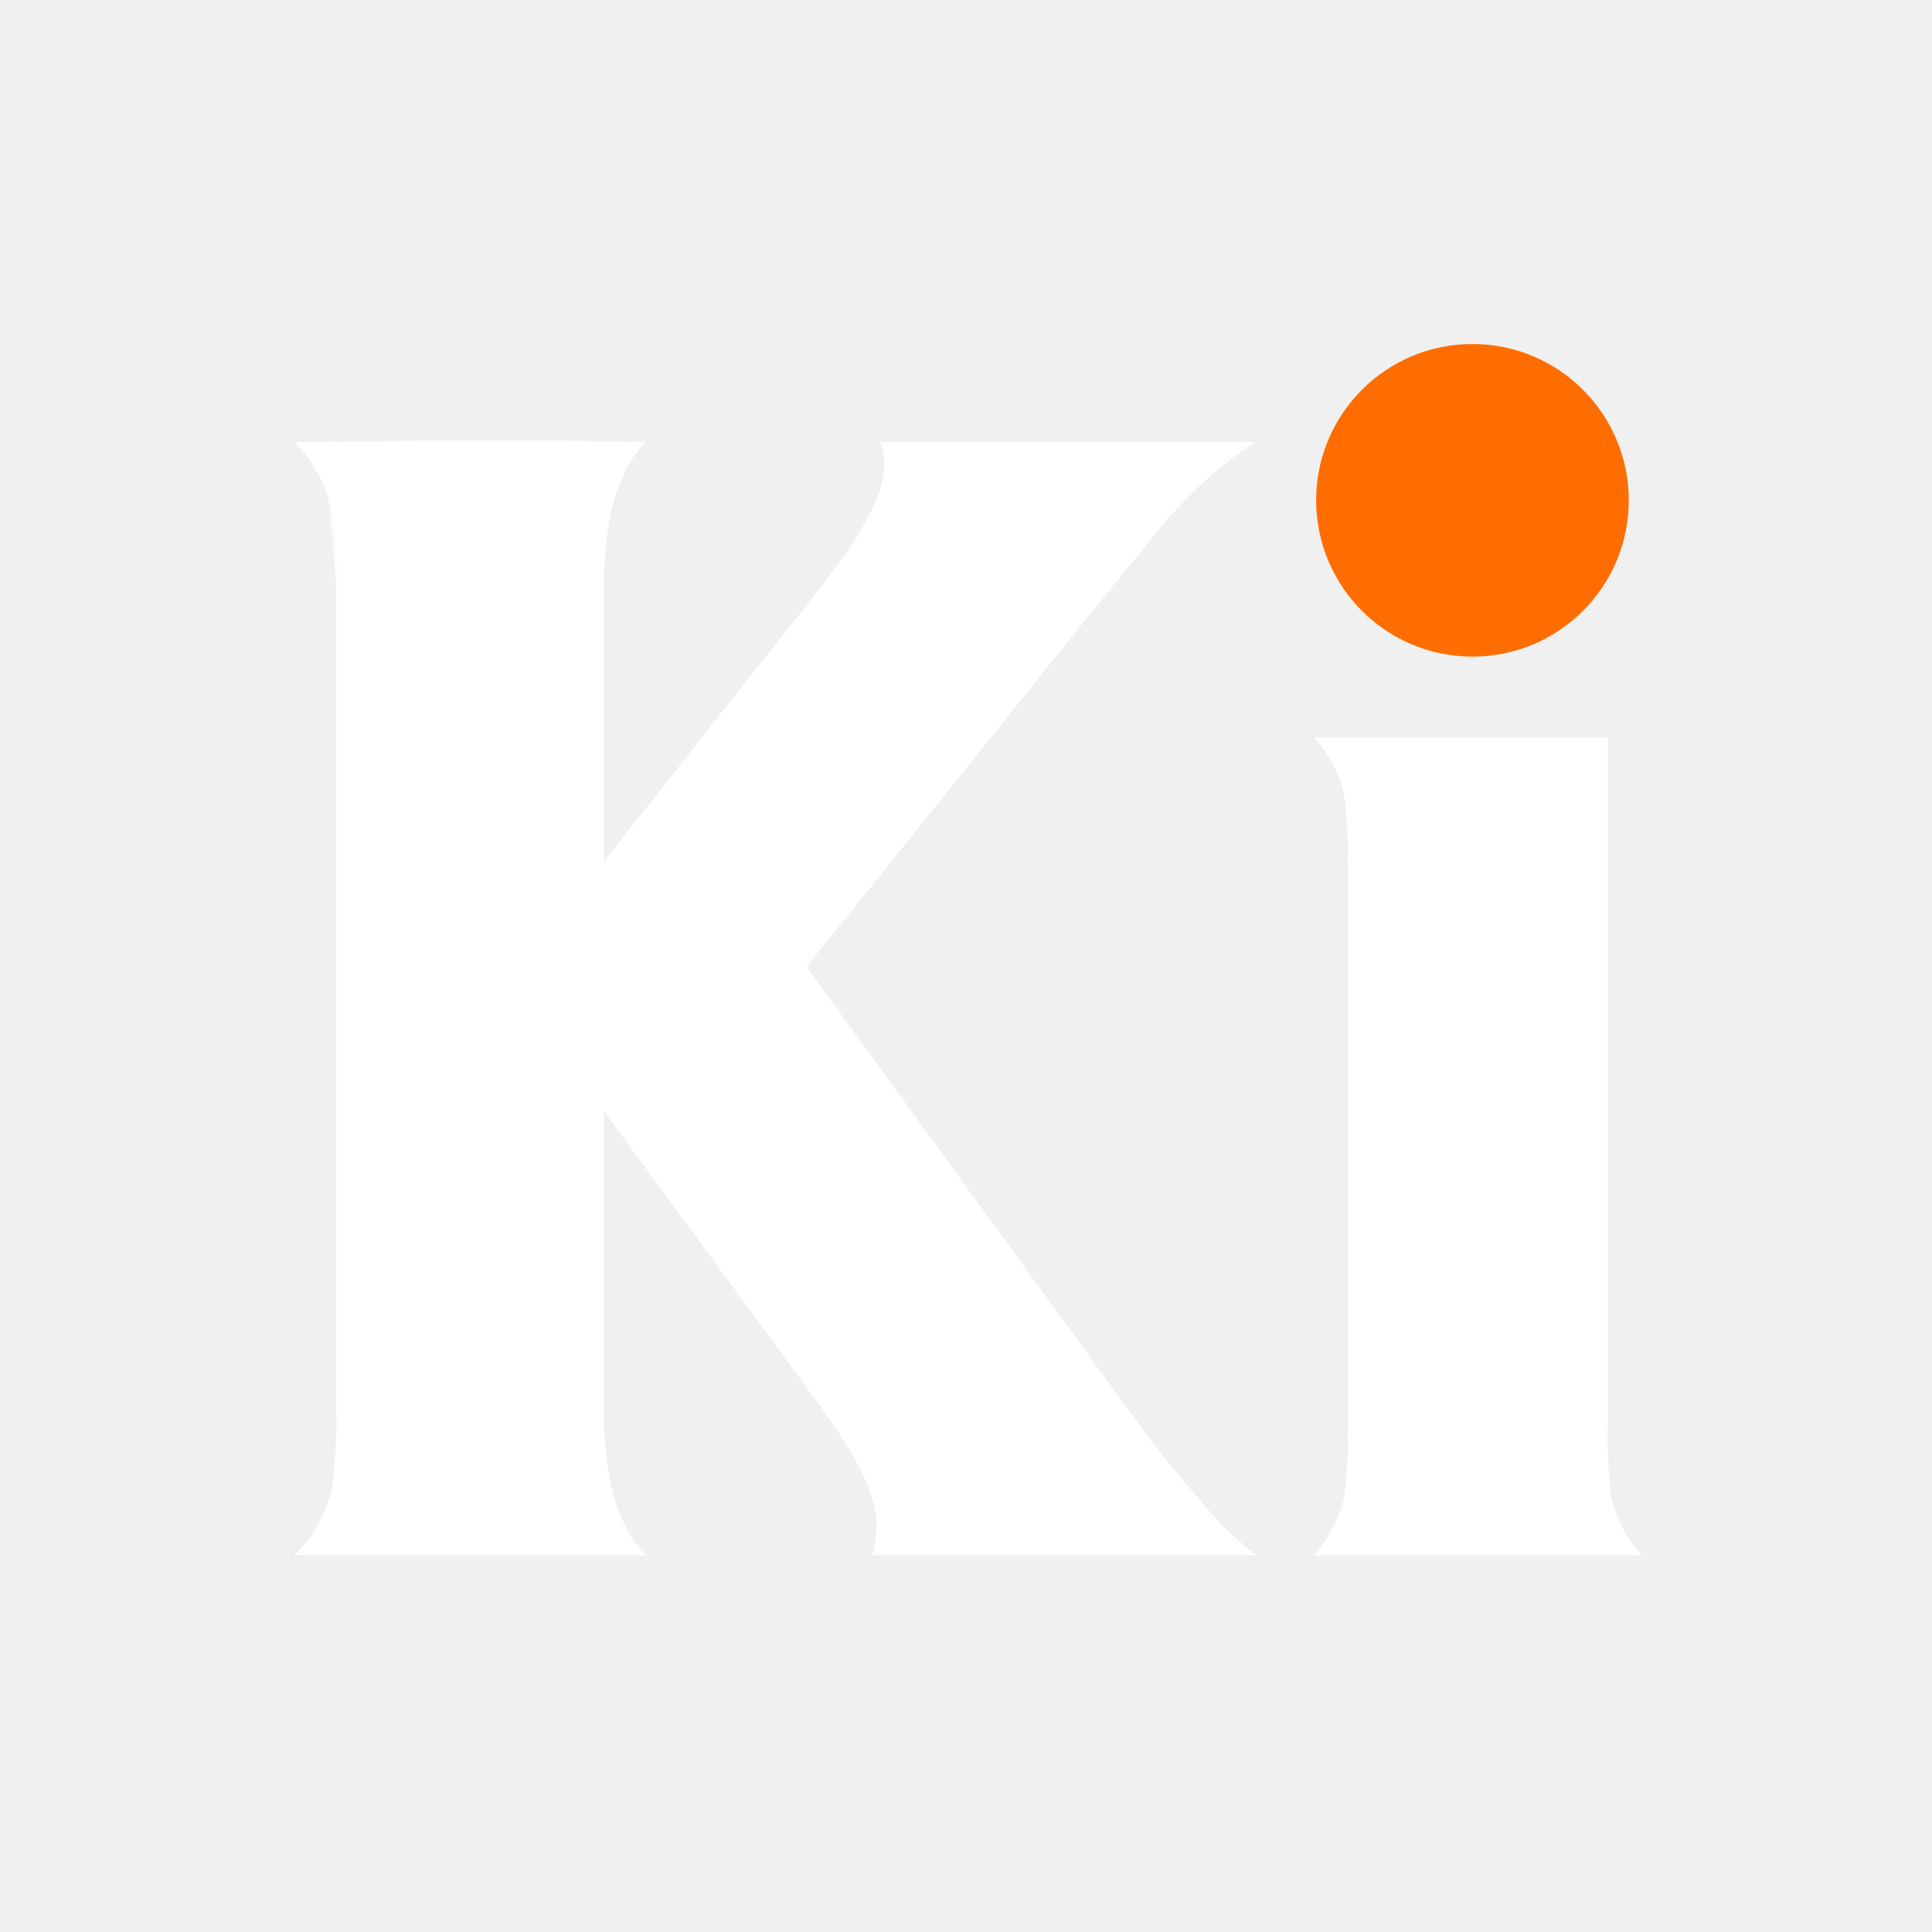
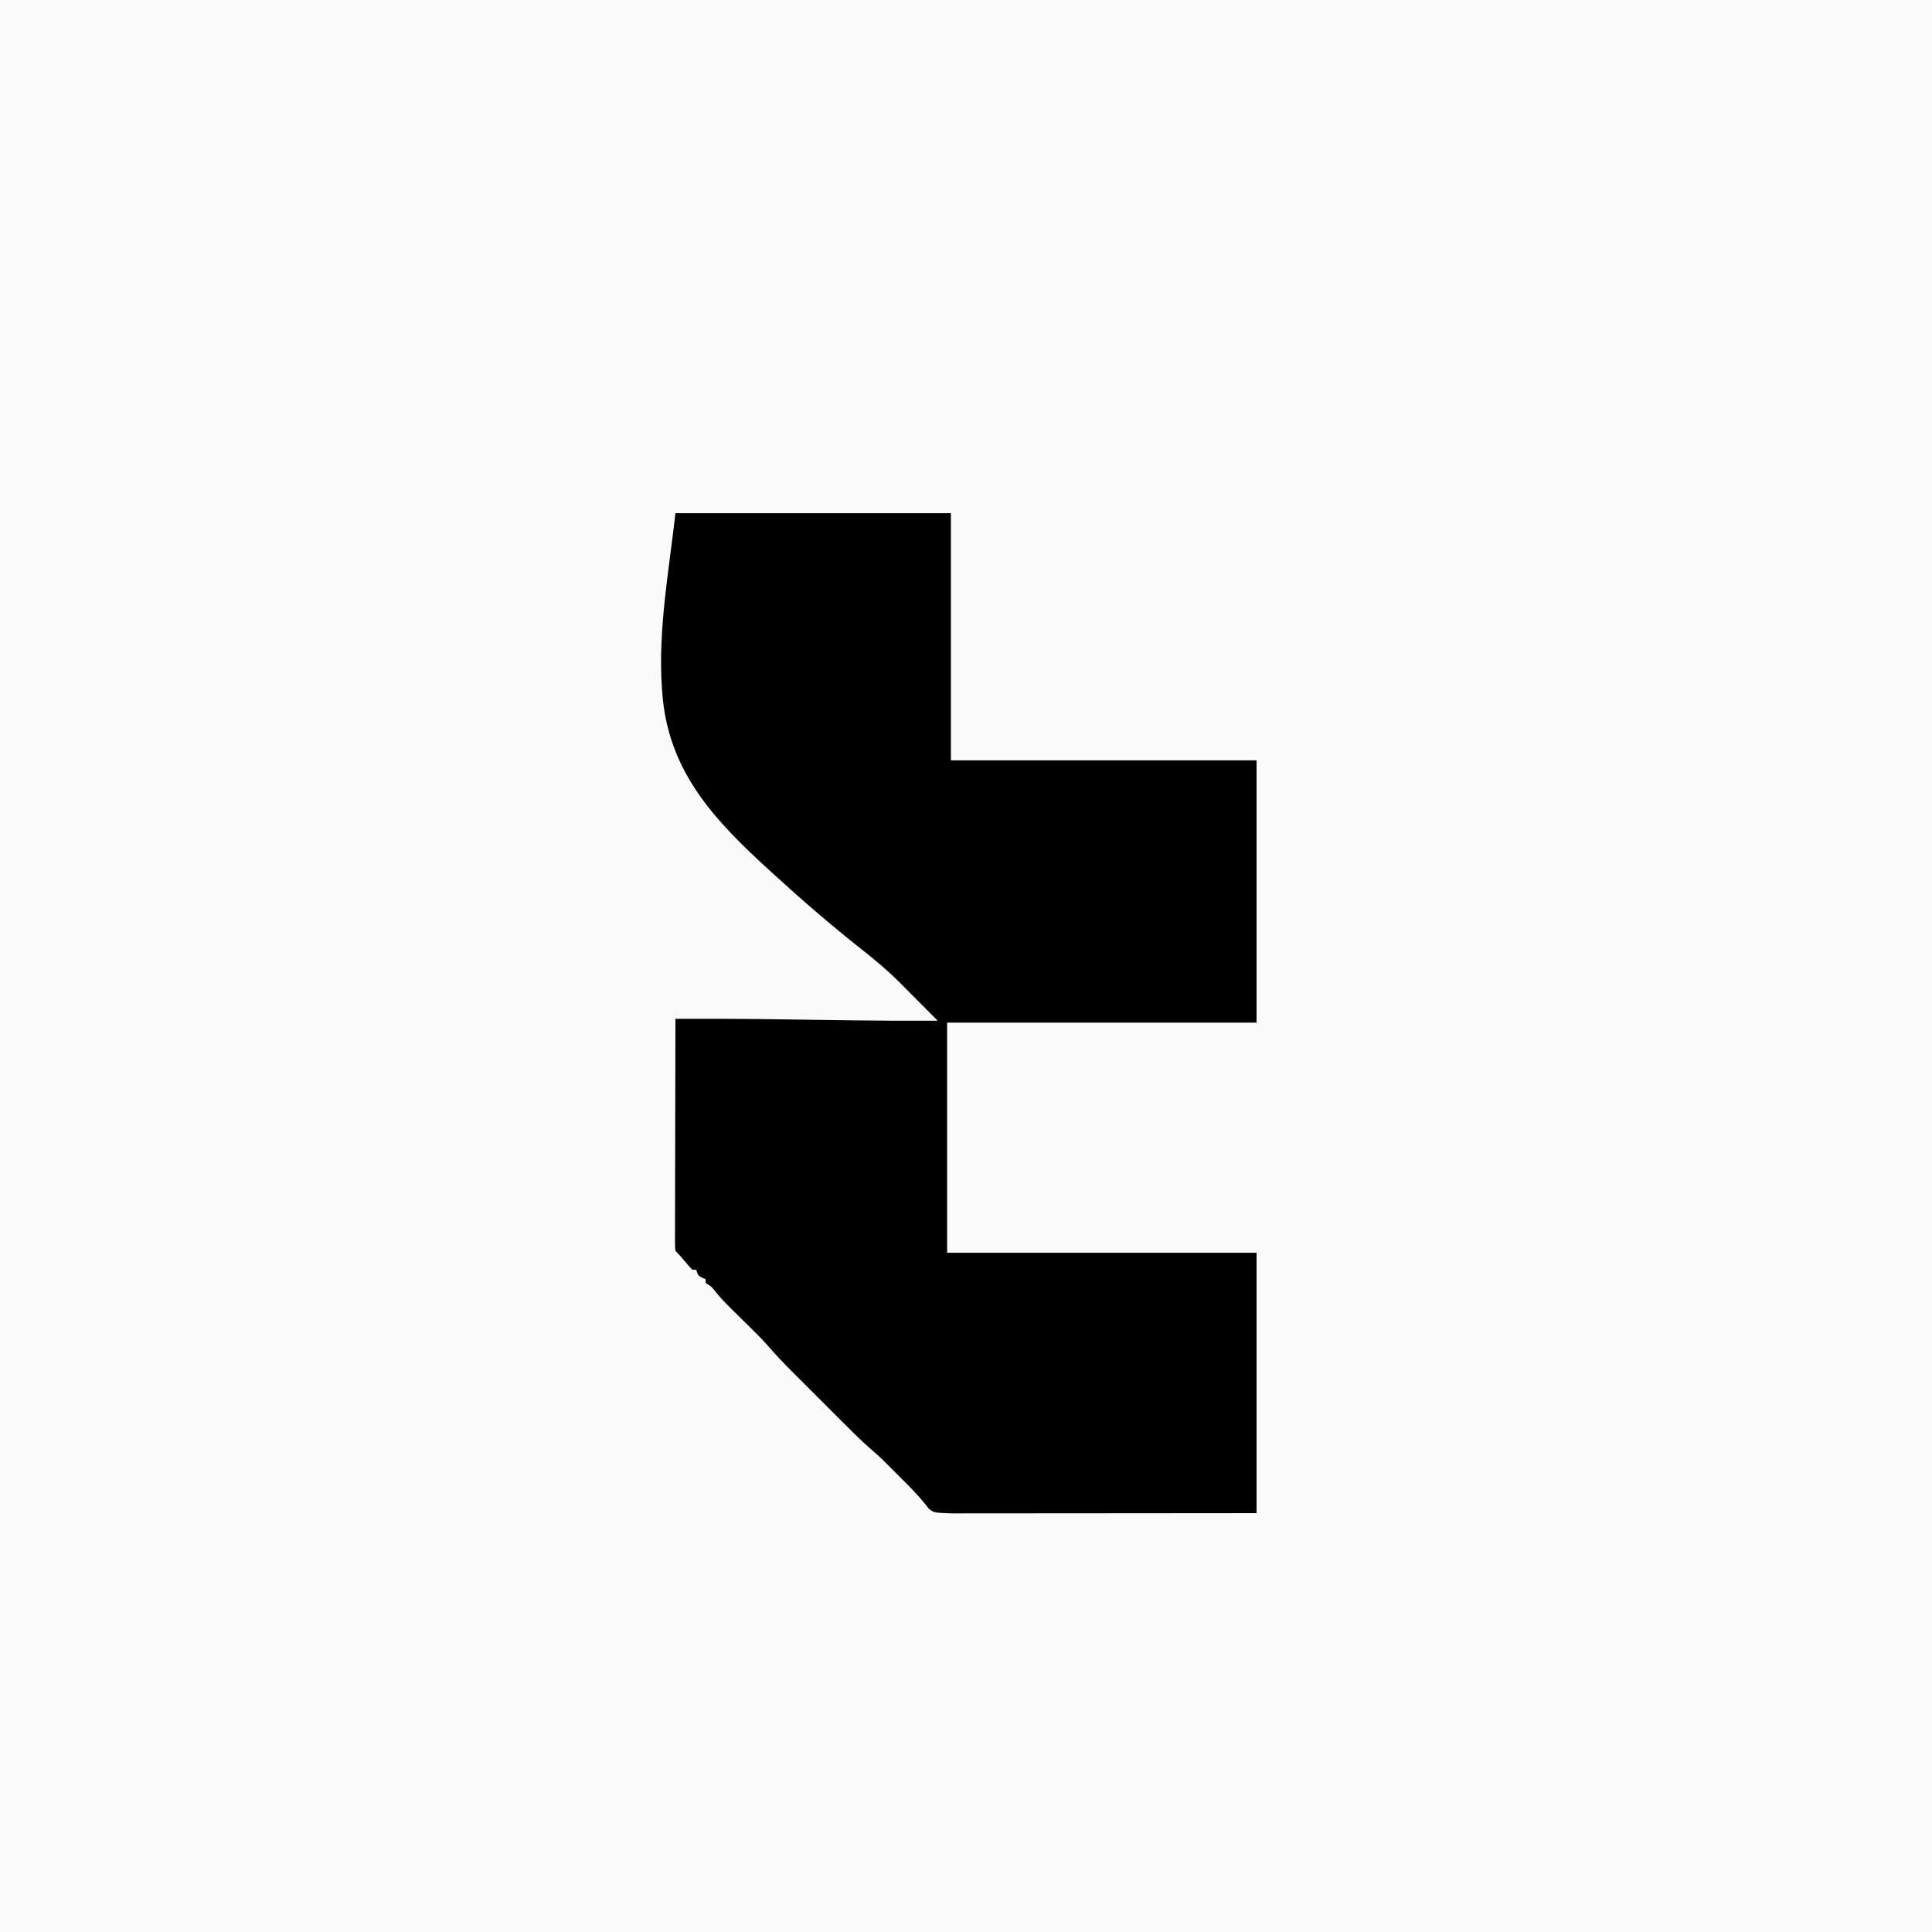
- <svg xmlns="http://www.w3.org/2000/svg" xmlns:xlink="http://www.w3.org/1999/xlink" viewBox="0 0 32 32" version="1.1" id="svg5496" width="32" height="32">
-   <defs id="defs5435">
-     <style id="style5390">.cls-1{fill:none;}.cls-2{isolation:isolate;}.cls-15,.cls-3{mix-blend-mode:overlay;}.cls-4{clip-path:url(#clip-path);}.cls-16,.cls-5{opacity:0.75;}.cls-5,.cls-7{mix-blend-mode:multiply;}.cls-6{clip-path:url(#clip-path-2);}.cls-7{opacity:0.6;}.cls-8{fill:url(#Безымянный_градиент_10);}.cls-9{mix-blend-mode:saturation;fill:url(#Безымянный_градиент_28);}.cls-10{clip-path:url(#clip-path-3);}.cls-11,.cls-16{fill:#fff;}.cls-12{fill:url(#Безымянный_градиент_114);}.cls-13{fill:url(#Безымянный_градиент_104);}.cls-14{fill:#ff6d00;}.cls-15{opacity:0.5;}</style>
-     <linearGradient id="Безымянный_градиент_10" x1="50.009" x2="50.009" y2="100" gradientUnits="userSpaceOnUse" gradientTransform="matrix(0.7020532,0,0,0.7020531,-2.883878,0.4406579)">
-       <stop offset="0" stop-color="#2b4bb7" id="stop5398" style="stop-color:#404040;stop-opacity:1" />
-       <stop offset="1" stop-color="#2b2fb7" id="stop5400" style="stop-color:#262626;stop-opacity:1" />
-     </linearGradient>
-     <radialGradient id="Безымянный_градиент_28" cx="50.009" cy="23.272" r="28.023" gradientTransform="matrix(0,-0.7020531,1.251761,0,3.094525,51.88775)" gradientUnits="userSpaceOnUse">
-       <stop offset="0" stop-color="#2b4bed" id="stop5403" style="stop-color:#666666;stop-opacity:1" />
-       <stop offset="1" stop-color="#2b2fb7" id="stop5405" style="stop-color:#404040;stop-opacity:1" />
-     </radialGradient>
-     <radialGradient id="Безымянный_градиент_114" cx="47.361" cy="53.197" r="38.302" gradientUnits="userSpaceOnUse">
-       <stop offset="0.001" stop-color="#fff" stop-opacity="0" id="stop5411" />
-       <stop offset="0.148" stop-color="#fbfbfb" stop-opacity="0.039" id="stop5413" />
-       <stop offset="0.372" stop-color="#f1f1f1" stop-opacity="0.146" id="stop5415" />
-       <stop offset="0.647" stop-color="#e0e0e0" stop-opacity="0.322" id="stop5417" />
-       <stop offset="0.958" stop-color="#c9c9c8" stop-opacity="0.564" id="stop5419" />
-       <stop offset="1" stop-color="#c6c6c5" stop-opacity="0.6" id="stop5421" />
-     </radialGradient>
-     <radialGradient xlink:href="#%D0%91%D0%B5%D0%B7%D1%8B%D0%BC%D1%8F%D0%BD%D0%BD%D1%8B%D0%B9_%D0%B3%D1%80%D0%B0%D0%B4%D0%B8%D0%B5%D0%BD%D1%82_114" id="radialGradient6102" gradientUnits="userSpaceOnUse" cx="47.361" cy="53.197" r="38.302" gradientTransform="matrix(0.7020532,0,0,0.7020531,-2.793738,0.42269)" />
-     <radialGradient xlink:href="#%D0%91%D0%B5%D0%B7%D1%8B%D0%BC%D1%8F%D0%BD%D0%BD%D1%8B%D0%B9_%D0%B3%D1%80%D0%B0%D0%B4%D0%B8%D0%B5%D0%BD%D1%82_114" id="radialGradient6104" gradientUnits="userSpaceOnUse" cx="47.361" cy="53.197" r="38.302" gradientTransform="matrix(0.7020532,0,0,0.7020531,-2.793738,0.42269)" />
-   </defs>
-   <g class="cls-2" id="g5494" transform="matrix(0.4558059,0,0,0.4558059,1.311513,-0.2008545)" style="stroke-width:2.194">
-     <rect class="cls-8" x="-2.877" width="70.205" height="70.205" rx="15.601" id="rect5459" y="0.441" style="fill:url(#%D0%91%D0%B5%D0%B7%D1%8B%D0%BC%D1%8F%D0%BD%D0%BD%D1%8B%D0%B9_%D0%B3%D1%80%D0%B0%D0%B4%D0%B8%D0%B5%D0%BD%D1%82_10);stroke-width:1.529" />
-     <rect class="cls-9" x="-2.877" width="70.205" height="70.205" rx="15.601" id="rect5461" y="0.441" style="fill:url(#%D0%91%D0%B5%D0%B7%D1%8B%D0%BC%D1%8F%D0%BD%D0%BD%D1%8B%D0%B9_%D0%B3%D1%80%D0%B0%D0%B4%D0%B8%D0%B5%D0%BD%D1%82_28);stroke-width:1.529" />
-     <path class="cls-11" d="m 19.067,31.744 7.796,-9.86 q 2.39,-3.015 2.39,-4.509 a 2.301,2.301 0 0 0 -0.136,-0.869 h 13.608 a 15.517,15.517 0 0 0 -3.88,3.67 q -0.733,0.87 -2.198,2.691 L 26.428,35.574 38.625,52.361 q 0.868,1.196 2.824,3.423 a 13.101,13.101 0 0 0 1.331,1.168 H 28.819 a 4.461,4.461 0 0 0 0.162,-1.114 q 0,-1.493 -2.064,-4.319 L 19.067,40.817 v 10.837 q 0,3.776 1.521,5.297 H 7.822 a 4.85,4.85 0 0 0 1.358,-2.417 16.533,16.533 0 0 0 0.163,-2.852 V 21.776 A 16.541,16.541 0 0 0 9.181,18.924 4.851,4.851 0 0 0 7.822,16.507 H 20.589 q -1.521,1.521 -1.521,5.269 z" id="path5475" style="stroke-width:1.529" />
-     <path class="cls-11" d="m 55.547,27.236 v 24.935 a 17.542,17.542 0 0 0 0.108,2.553 4.39,4.39 0 0 0 1.141,2.227 H 44.845 a 4.398,4.398 0 0 0 1.141,-2.227 18.056,18.056 0 0 0 0.108,-2.553 V 31.962 A 17.398,17.398 0 0 0 45.985,29.436 4.485,4.485 0 0 0 44.872,27.236 Z M 50.82,13.03 a 5.449,5.449 0 0 1 5.433,5.433 5.432,5.432 0 0 1 -10.865,0 5.38,5.38 0 0 1 5.432,-5.433 z" id="path5477" style="stroke-width:1.529" />
-     <path class="cls-12" d="m 19.067,31.744 7.796,-9.86 q 2.39,-3.015 2.39,-4.509 a 2.301,2.301 0 0 0 -0.136,-0.869 h 13.608 a 15.517,15.517 0 0 0 -3.88,3.67 q -0.733,0.87 -2.198,2.691 L 26.428,35.574 38.625,52.361 q 0.868,1.196 2.824,3.423 a 13.101,13.101 0 0 0 1.331,1.168 H 28.819 a 4.461,4.461 0 0 0 0.162,-1.114 q 0,-1.493 -2.064,-4.319 L 19.067,40.817 v 10.837 q 0,3.776 1.521,5.297 H 7.822 a 4.85,4.85 0 0 0 1.358,-2.417 16.533,16.533 0 0 0 0.163,-2.852 V 21.776 A 16.541,16.541 0 0 0 9.181,18.924 4.851,4.851 0 0 0 7.822,16.507 H 20.589 q -1.521,1.521 -1.521,5.269 z" id="path5479" style="fill:url(#radialGradient6102);stroke-width:1.529" />
-     <path class="cls-12" d="m 55.547,27.236 v 24.935 a 17.542,17.542 0 0 0 0.108,2.553 4.39,4.39 0 0 0 1.141,2.227 H 44.845 a 4.398,4.398 0 0 0 1.141,-2.227 18.056,18.056 0 0 0 0.108,-2.553 V 31.962 A 17.398,17.398 0 0 0 45.985,29.436 4.485,4.485 0 0 0 44.872,27.236 Z M 50.82,13.03 a 5.449,5.449 0 0 1 5.433,5.433 5.432,5.432 0 0 1 -10.865,0 5.38,5.38 0 0 1 5.432,-5.433 z" id="path5481" style="fill:url(#radialGradient6104);stroke-width:1.529" />
-     <g class="cls-15" id="g5489" style="stroke-width:2.188" transform="matrix(1.005724,0,0,1,-0.48582,2.634574)" />
-     <path class="cls-16" d="M 9.344,21.87 C 9.285,20.964 9.197,20.06 9.114,19.161 a 3.022,3.022 0 0 0 -0.309,-1.264 10.795,10.795 0 0 0 -0.708,-1.132 l -0.169,-0.239 0.294,-0.007 q 3.091,-0.077 6.183,-0.083 c 1.03,-0.014 2.061,0.006 3.092,0.01 1.031,0.001 2.062,0.042 3.093,0.061 -1.03,0.047 -2.06,0.115 -3.09,0.145 -1.03,0.032 -2.06,0.08 -3.091,0.094 q -3.091,0.076 -6.183,0.085 l 0.125,-0.246 a 8.483,8.483 0 0 1 0.705,1.19 2.127,2.127 0 0 1 0.214,0.683 c 0.031,0.232 0.045,0.459 0.058,0.687 0.055,0.909 0.029,1.817 0.018,2.725 z" id="path5491" style="stroke-width:1.529" />
-     <ellipse style="fill:#ff6d00;fill-opacity:1;stroke-width:3.057;stroke-linecap:round;stroke-linejoin:round" id="path6063" cx="50.629" cy="18.621" rx="5.68" ry="5.68" />
-   </g>
+ <svg xmlns="http://www.w3.org/2000/svg" version="1.1" viewBox="0 0 1024 1024">
+   <path d="M0 0 C337.92 0 675.84 0 1024 0 C1024 337.92 1024 675.84 1024 1024 C686.08 1024 348.16 1024 0 1024 C0 686.08 0 348.16 0 0 Z " fill="#FAFAFA" transform="translate(0,0)" />
+   <path d="M0 0 C48.18 0 96.36 0 146 0 C146 43.23 146 86.46 146 131 C199.46 131 252.92 131 308 131 C308 176.87 308 222.74 308 270 C253.88 270 199.76 270 144 270 C144 310.26 144 350.52 144 392 C198.12 392 252.24 392 308 392 C308 437.54 308 483.08 308 530 C266.904 530.04 266.904 530.04 249.689 530.049 C237.801 530.055 225.912 530.062 214.024 530.075 C205.365 530.085 196.707 530.092 188.049 530.094 C183.465 530.095 178.881 530.098 174.297 530.106 C169.981 530.113 165.664 530.115 161.348 530.113 C159.766 530.113 158.184 530.115 156.601 530.119 C154.436 530.124 152.271 530.123 150.106 530.12 C148.896 530.121 147.685 530.122 146.438 530.123 C136.985 529.785 136.985 529.785 134.17 527.541 C133.7 526.91 133.23 526.279 132.746 525.629 C128.674 520.532 124.129 515.979 119.512 511.382 C118.065 509.94 116.623 508.493 115.182 507.045 C114.237 506.101 113.293 505.158 112.348 504.215 C111.095 502.964 111.095 502.964 109.817 501.687 C107.688 499.656 105.543 497.729 103.314 495.814 C98.186 491.36 93.417 486.561 88.621 481.754 C87.641 480.774 86.66 479.794 85.679 478.815 C83.636 476.773 81.595 474.73 79.555 472.685 C76.961 470.085 74.362 467.49 71.762 464.896 C69.74 462.878 67.72 460.856 65.701 458.835 C64.285 457.418 62.867 456.003 61.449 454.588 C56.977 450.1 52.655 445.555 48.527 440.749 C46.364 438.271 44.056 435.961 41.715 433.652 C41.019 432.962 41.019 432.962 40.308 432.257 C38.854 430.815 37.396 429.376 35.938 427.938 C25.203 417.353 25.203 417.353 21.504 412.941 C19.146 409.9 19.146 409.9 16 408 C16 407.34 16 406.68 16 406 C15.041 405.598 15.041 405.598 14.062 405.188 C12 404 12 404 11 401 C10.34 401 9.68 401 9 401 C7.344 399.32 7.344 399.32 5.5 397.125 C3.711 395.01 1.96 392.96 0 391 C-0.246 388.833 -0.246 388.833 -0.241 386.09 C-0.243 385.052 -0.246 384.015 -0.249 382.945 C-0.242 381.802 -0.234 380.66 -0.227 379.482 C-0.227 378.282 -0.228 377.082 -0.228 375.846 C-0.227 372.55 -0.217 369.255 -0.203 365.96 C-0.19 362.518 -0.189 359.076 -0.187 355.634 C-0.181 349.114 -0.164 342.594 -0.144 336.074 C-0.122 328.652 -0.111 321.23 -0.101 313.808 C-0.08 298.539 -0.045 283.269 0 268 C17.351 267.943 34.697 267.981 52.047 268.219 C52.85 268.23 53.654 268.241 54.482 268.252 C60.238 268.332 65.994 268.415 71.75 268.5 C78.328 268.596 84.906 268.691 91.484 268.781 C92.274 268.792 93.064 268.803 93.878 268.814 C108.919 269.018 123.957 269.058 139 269 C135.589 265.564 132.175 262.132 128.758 258.703 C127.599 257.54 126.442 256.375 125.285 255.209 C123.609 253.521 121.93 251.836 120.25 250.152 C119.744 249.642 119.239 249.131 118.718 248.605 C112.309 242.195 105.391 236.467 98.278 230.858 C82.51 218.398 67.342 205.296 52.5 191.75 C51.875 191.182 51.251 190.613 50.608 190.028 C20.608 162.656 -4.078 136.872 -7.008 94.82 C-7.059 94.127 -7.11 93.433 -7.163 92.718 C-9.314 61.909 -3.396 30.181 0 0 Z " fill="#000000" transform="translate(358,272)" />
</svg>
